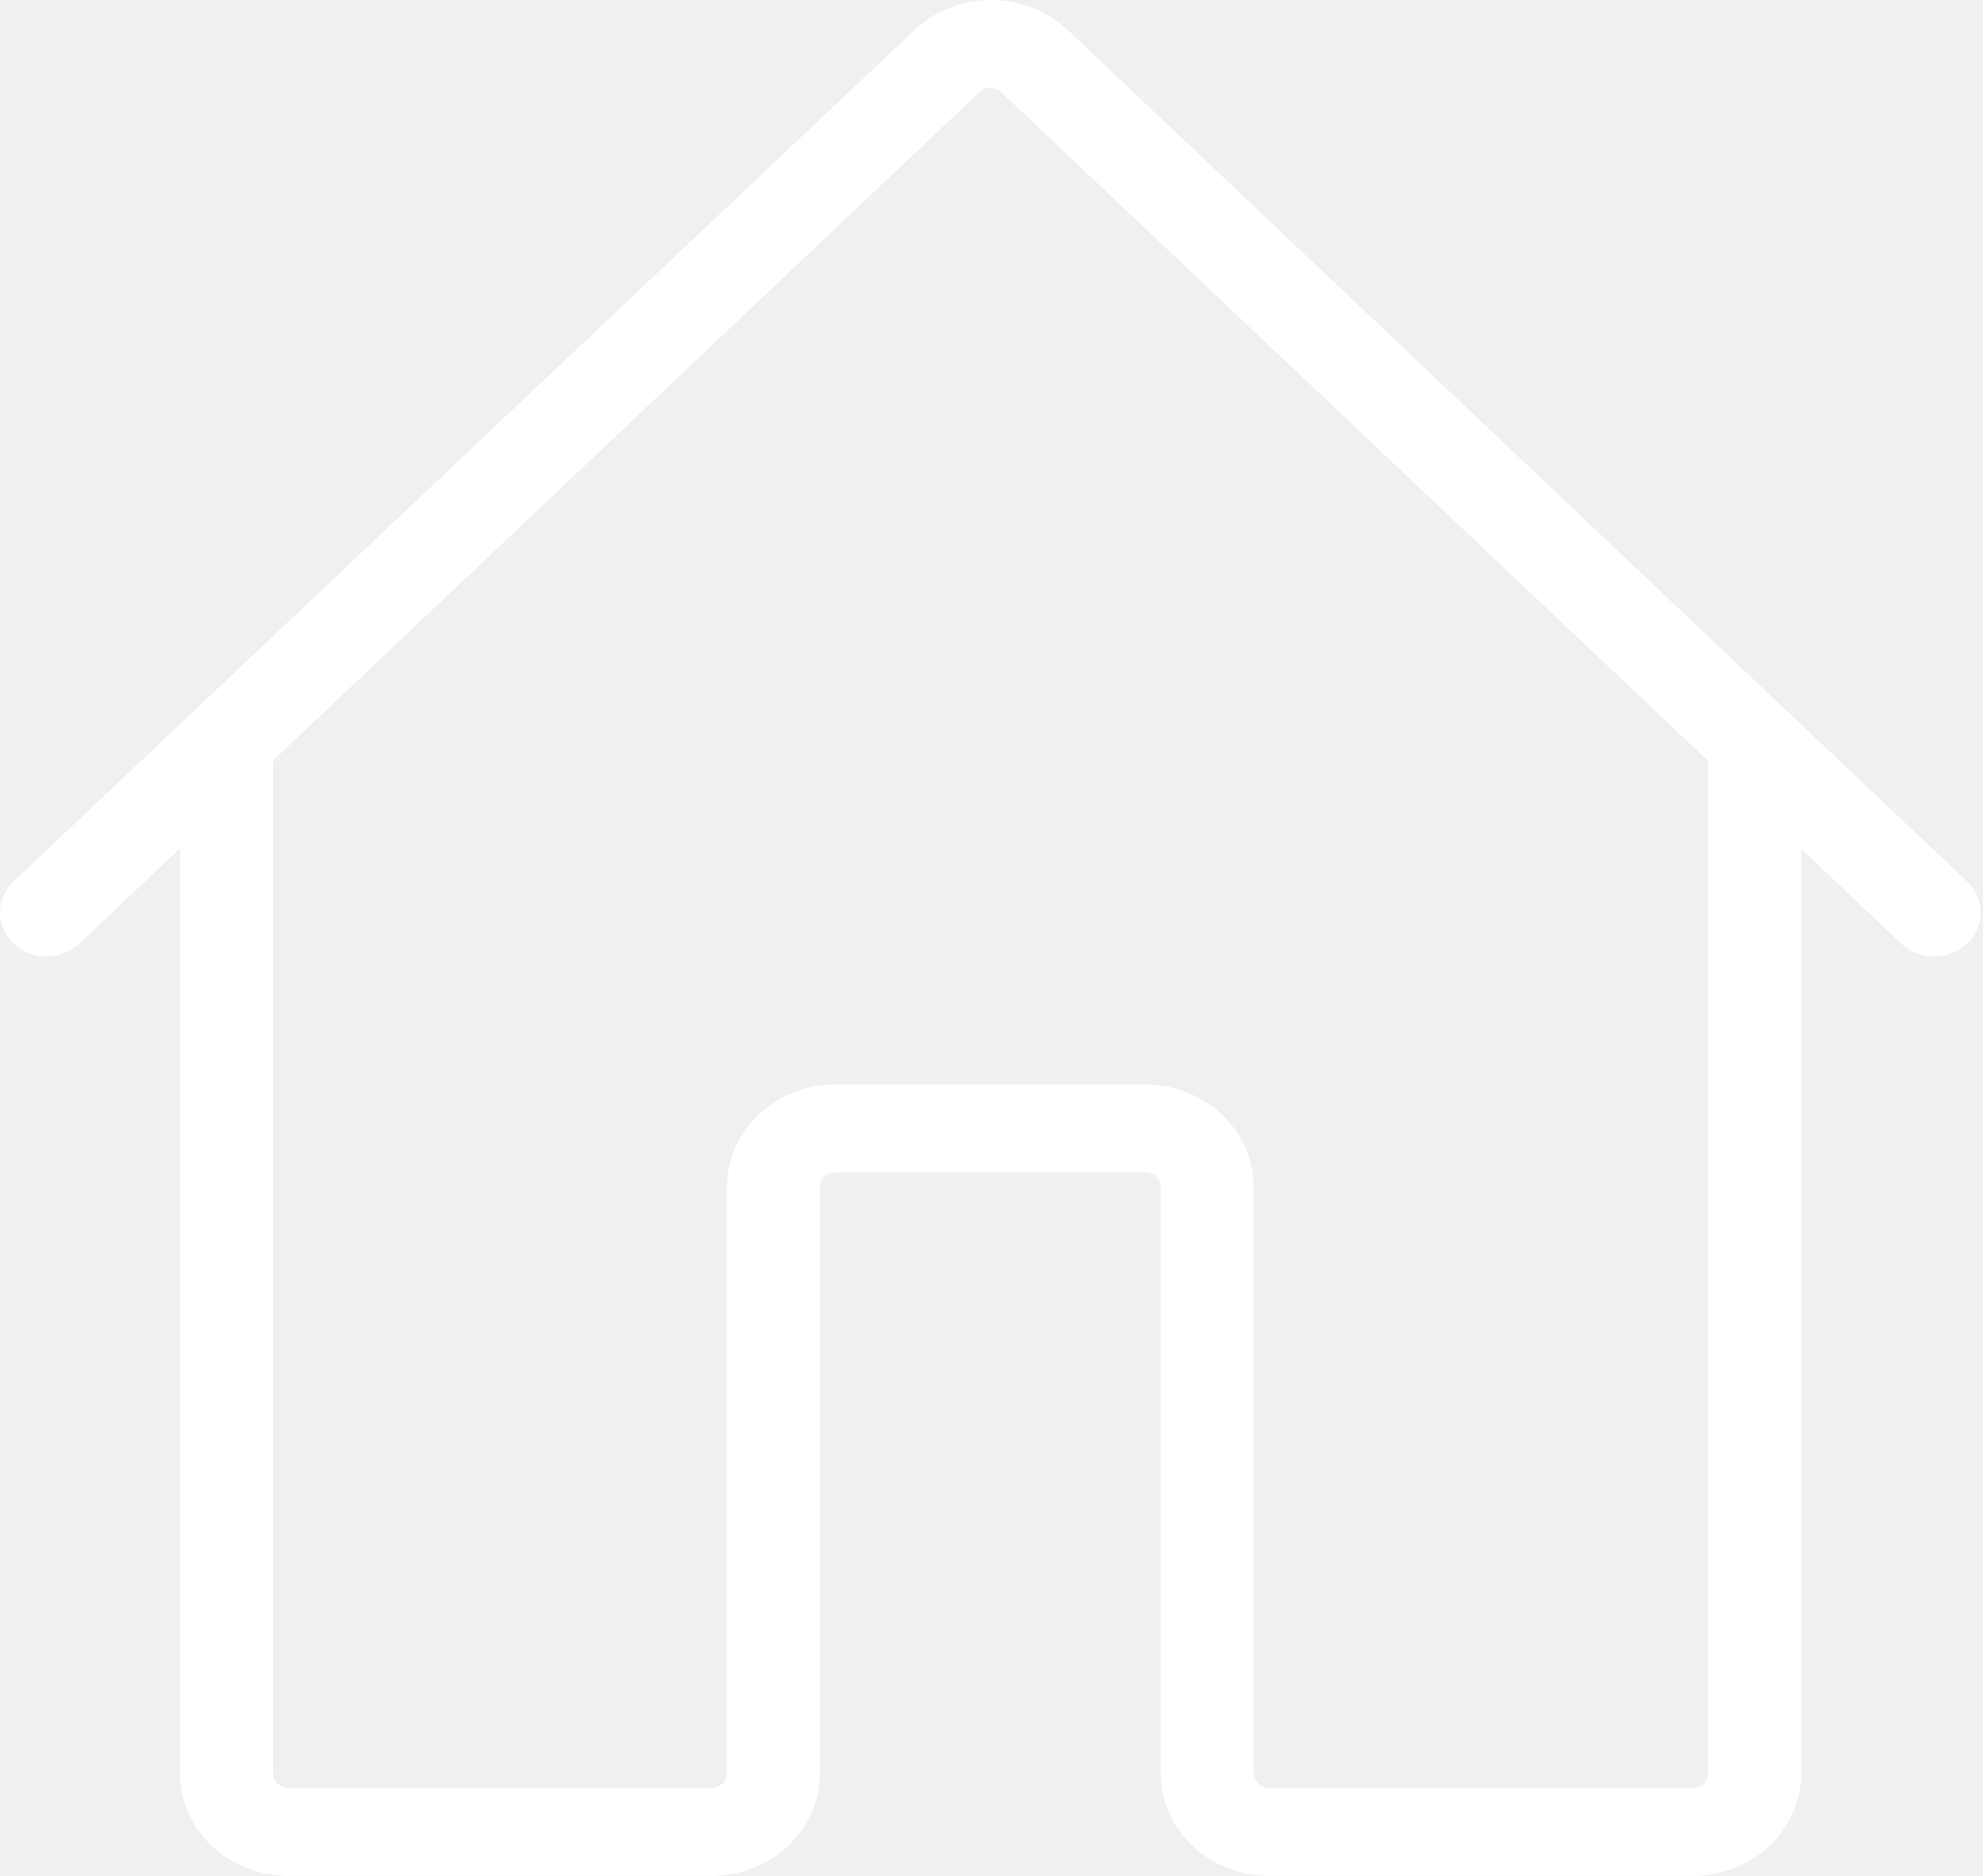
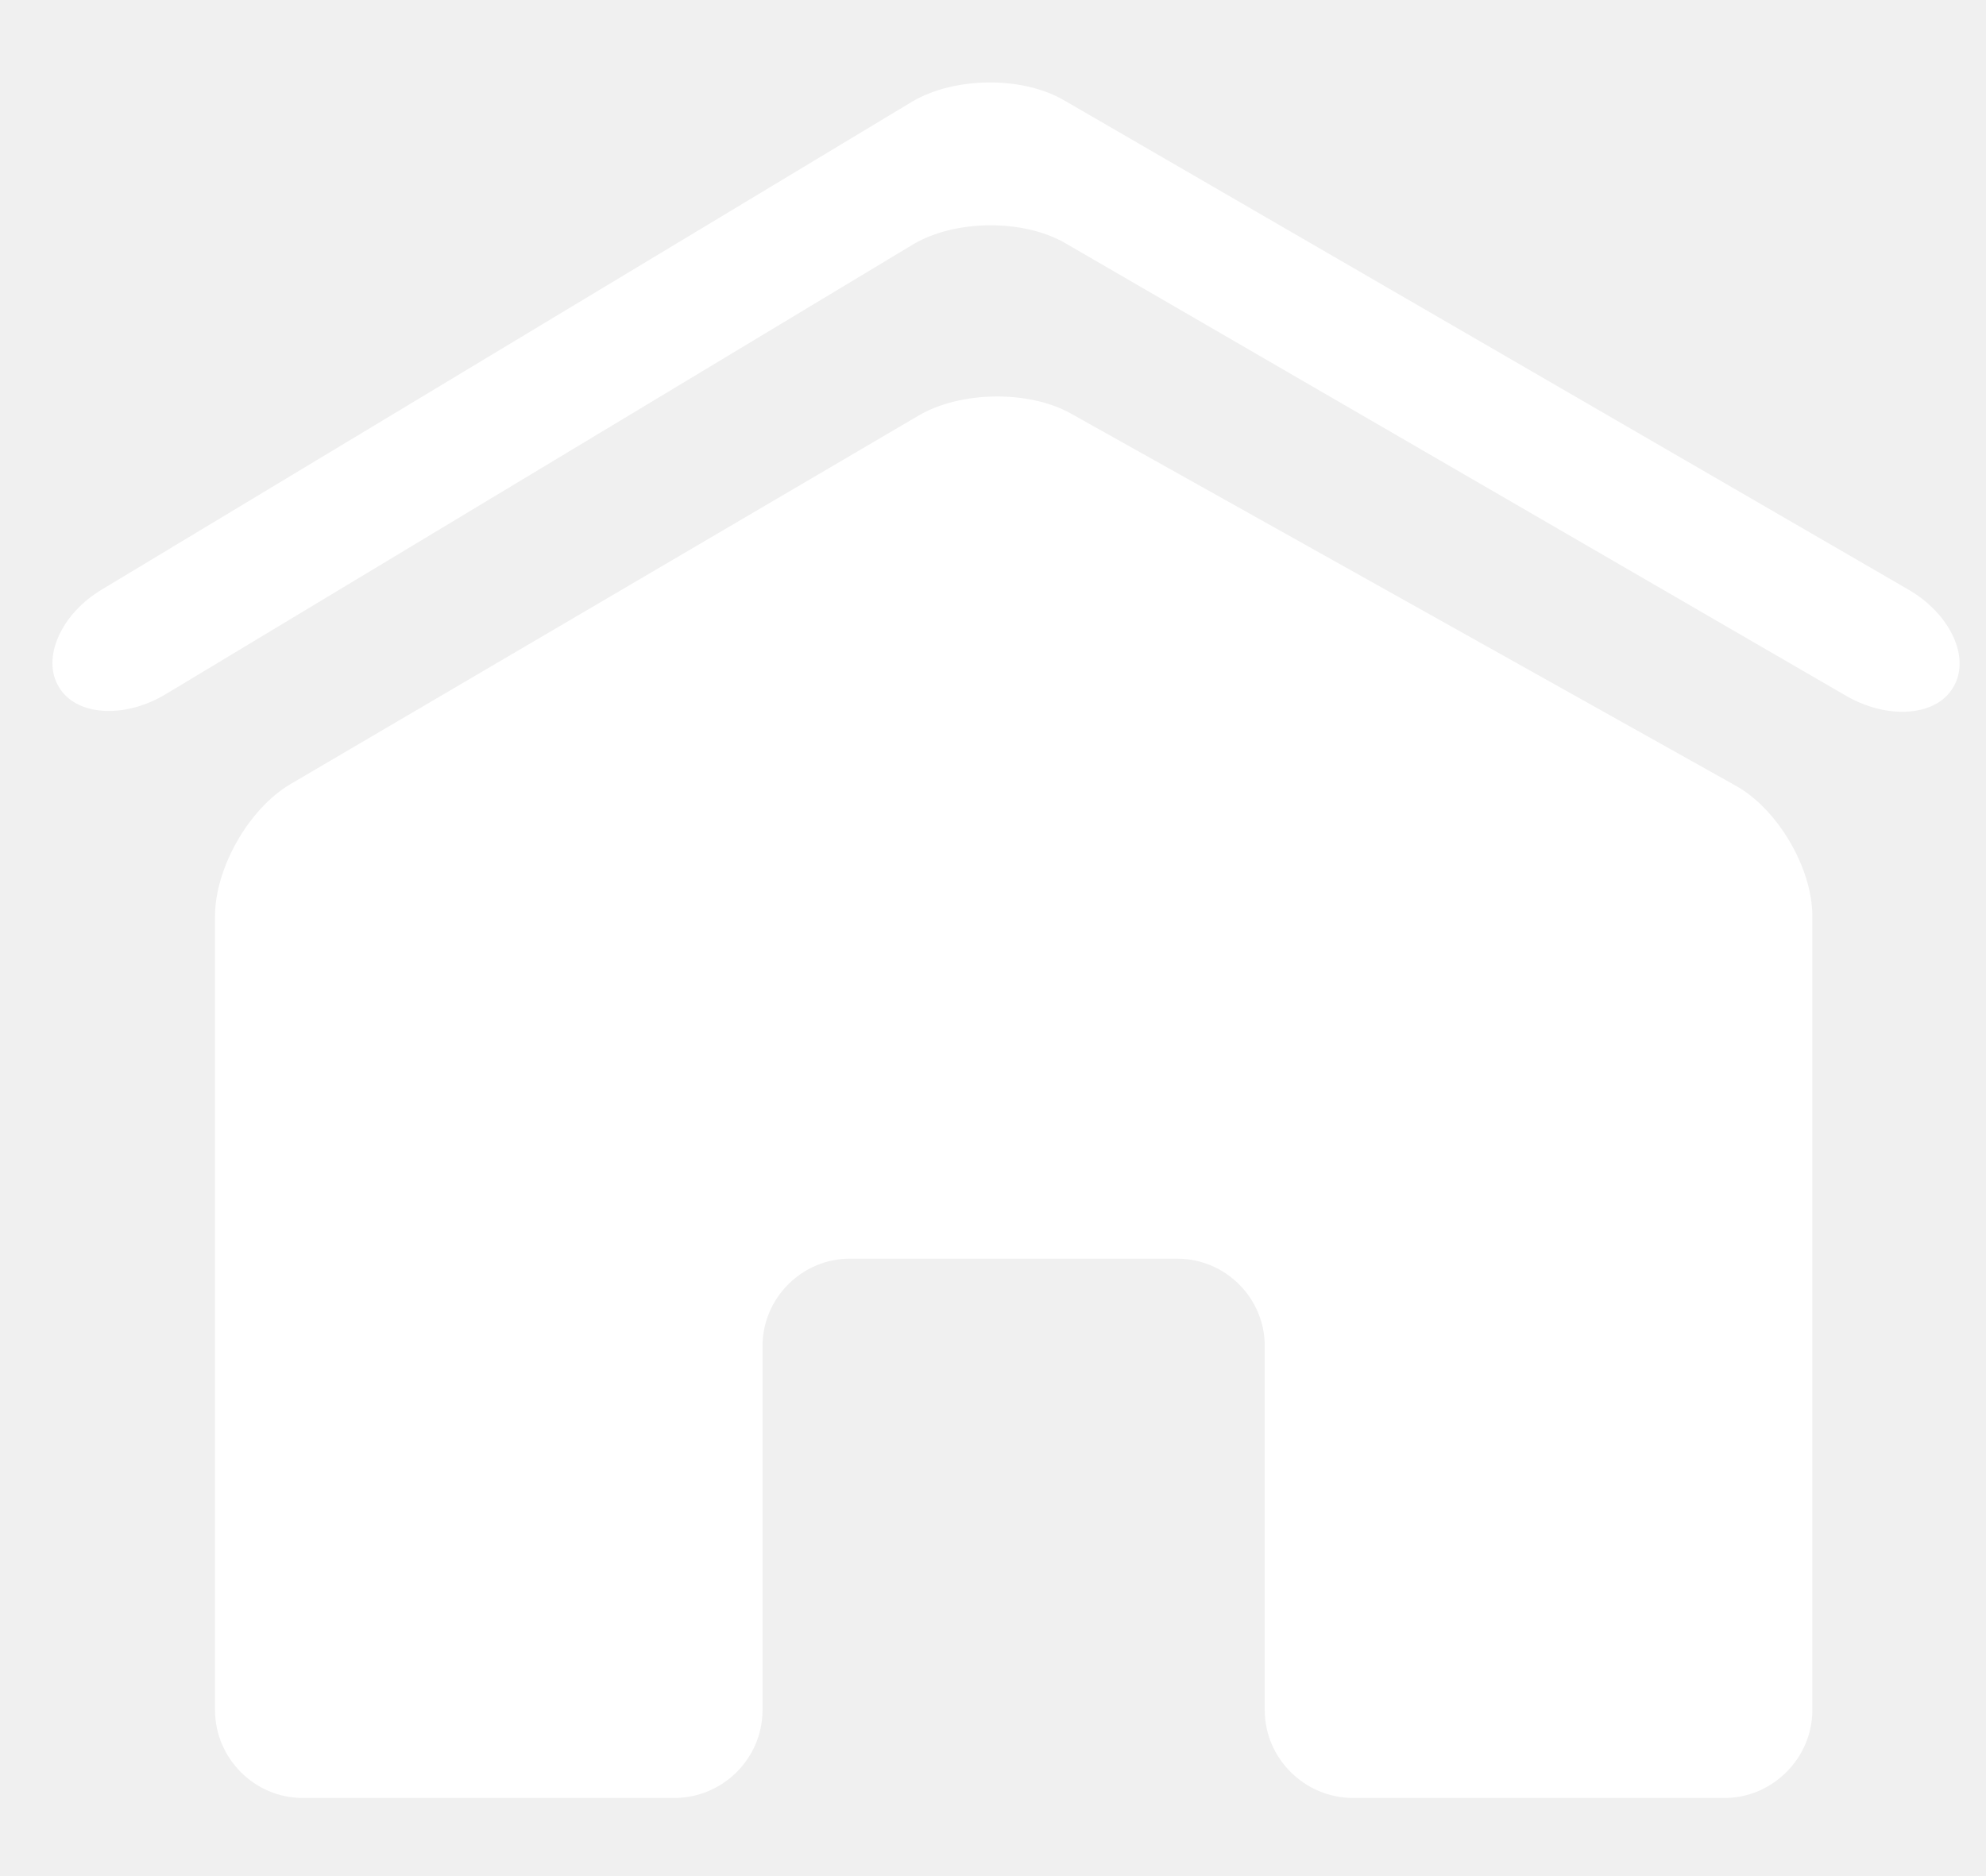
- <svg xmlns="http://www.w3.org/2000/svg" width="37" height="35" viewBox="0 0 37 35" fill="none">
-   <path d="M36.724 16.466L33.353 13.278L19.924 0.561C19.736 0.383 19.513 0.242 19.267 0.146C19.022 0.05 18.759 0 18.493 0C18.227 0 17.964 0.05 17.718 0.146C17.473 0.242 17.25 0.383 17.062 0.561L3.612 13.27L0.233 16.466C0.08 16.622 -0.004 16.828 0 17.04C0.004 17.253 0.095 17.456 0.254 17.606C0.413 17.756 0.627 17.842 0.852 17.846C1.077 17.85 1.294 17.771 1.458 17.626L3.358 15.829V33.086C3.358 33.594 3.571 34.081 3.95 34.44C4.33 34.798 4.844 35 5.381 35H13.275C13.812 35 14.327 34.798 14.706 34.44C15.085 34.081 15.299 33.594 15.299 33.086V22.149C15.299 22.076 15.329 22.006 15.383 21.955C15.438 21.904 15.511 21.875 15.588 21.875H21.369C21.446 21.875 21.519 21.904 21.573 21.955C21.628 22.006 21.658 22.076 21.658 22.149V33.086C21.658 33.594 21.871 34.081 22.251 34.44C22.63 34.798 23.145 35 23.681 35H31.584C31.85 35 32.113 34.951 32.359 34.854C32.604 34.758 32.827 34.617 33.015 34.44C33.203 34.262 33.352 34.051 33.454 33.819C33.556 33.586 33.608 33.337 33.608 33.086V15.838L35.498 17.626C35.663 17.771 35.88 17.85 36.105 17.846C36.33 17.842 36.544 17.756 36.703 17.606C36.862 17.456 36.953 17.253 36.957 17.04C36.961 16.828 36.877 16.622 36.724 16.466ZM31.873 33.086C31.873 33.159 31.843 33.228 31.789 33.279C31.735 33.331 31.661 33.359 31.584 33.359H23.681C23.605 33.359 23.531 33.331 23.477 33.279C23.423 33.228 23.392 33.159 23.392 33.086V22.149C23.392 21.641 23.179 21.154 22.8 20.795C22.42 20.436 21.906 20.235 21.369 20.235H15.588C15.051 20.235 14.536 20.436 14.157 20.795C13.777 21.154 13.564 21.641 13.564 22.149V33.086C13.564 33.159 13.534 33.228 13.48 33.279C13.425 33.331 13.352 33.359 13.275 33.359H5.381C5.304 33.359 5.231 33.331 5.177 33.279C5.122 33.228 5.092 33.159 5.092 33.086V14.191L18.273 1.72C18.327 1.669 18.401 1.641 18.477 1.641C18.553 1.641 18.627 1.669 18.681 1.72L31.871 14.197L31.873 33.086Z" fill="white" />
+ <svg xmlns="http://www.w3.org/2000/svg" width="18" height="17" viewBox="0 0 18 17" fill="none">
+   <path d="M9.706 3.749C9.327 3.536 8.706 3.544 8.328 3.766L2.633 7.108C2.255 7.33 1.949 7.869 1.949 8.304V15.503C1.949 15.939 2.307 16.299 2.743 16.299H6.11C6.553 16.299 6.911 15.939 6.911 15.503V12.202C6.911 11.767 7.269 11.41 7.703 11.41H10.668C11.107 11.41 11.463 11.767 11.463 12.202V15.503C11.463 15.939 11.824 16.299 12.264 16.299H15.631C16.064 16.299 16.426 15.939 16.426 15.503V8.304C16.426 7.869 16.112 7.333 15.729 7.121L9.706 3.749Z" fill="white" />
+   <path d="M17.704 6.228C17.556 6.49 17.121 6.53 16.736 6.31L9.653 2.203C9.273 1.984 8.656 1.99 8.278 2.214L1.502 6.293C1.126 6.519 0.688 6.49 0.534 6.228C0.374 5.967 0.552 5.564 0.927 5.342L8.268 0.921C8.647 0.697 9.261 0.687 9.642 0.908L17.297 5.345C17.675 5.564 17.863 5.961 17.704 6.228Z" fill="white" />
</svg>
